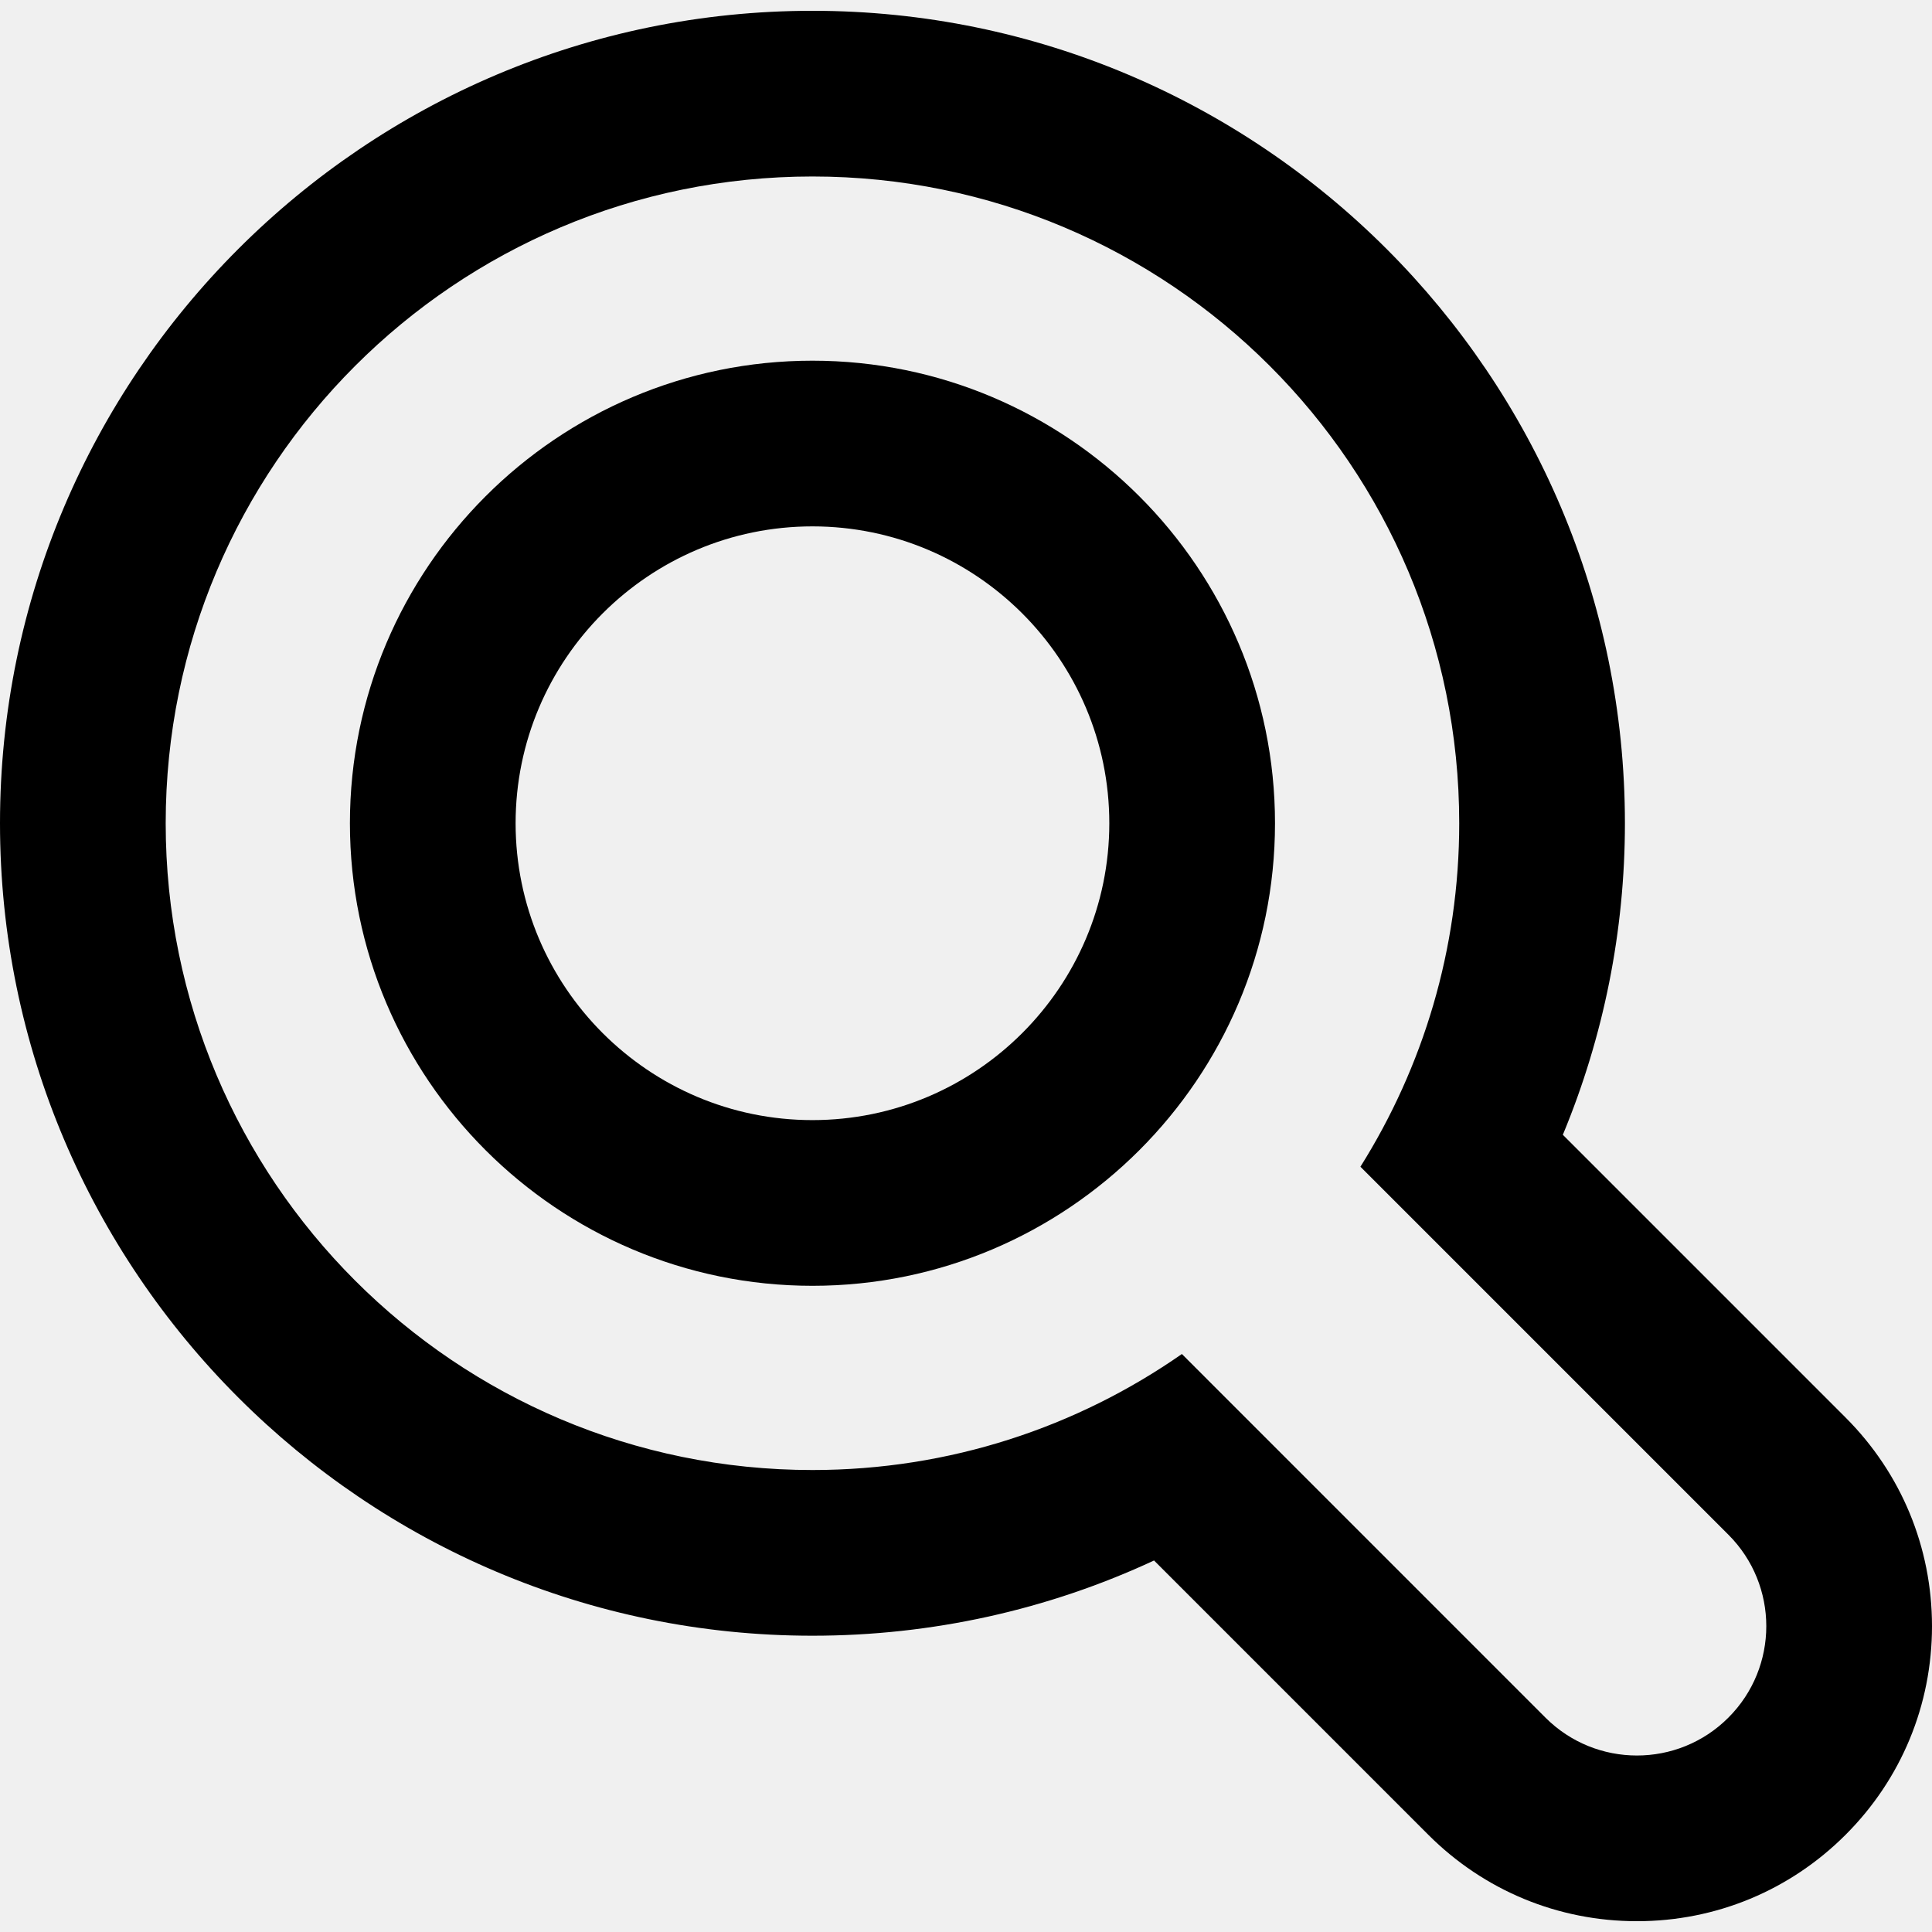
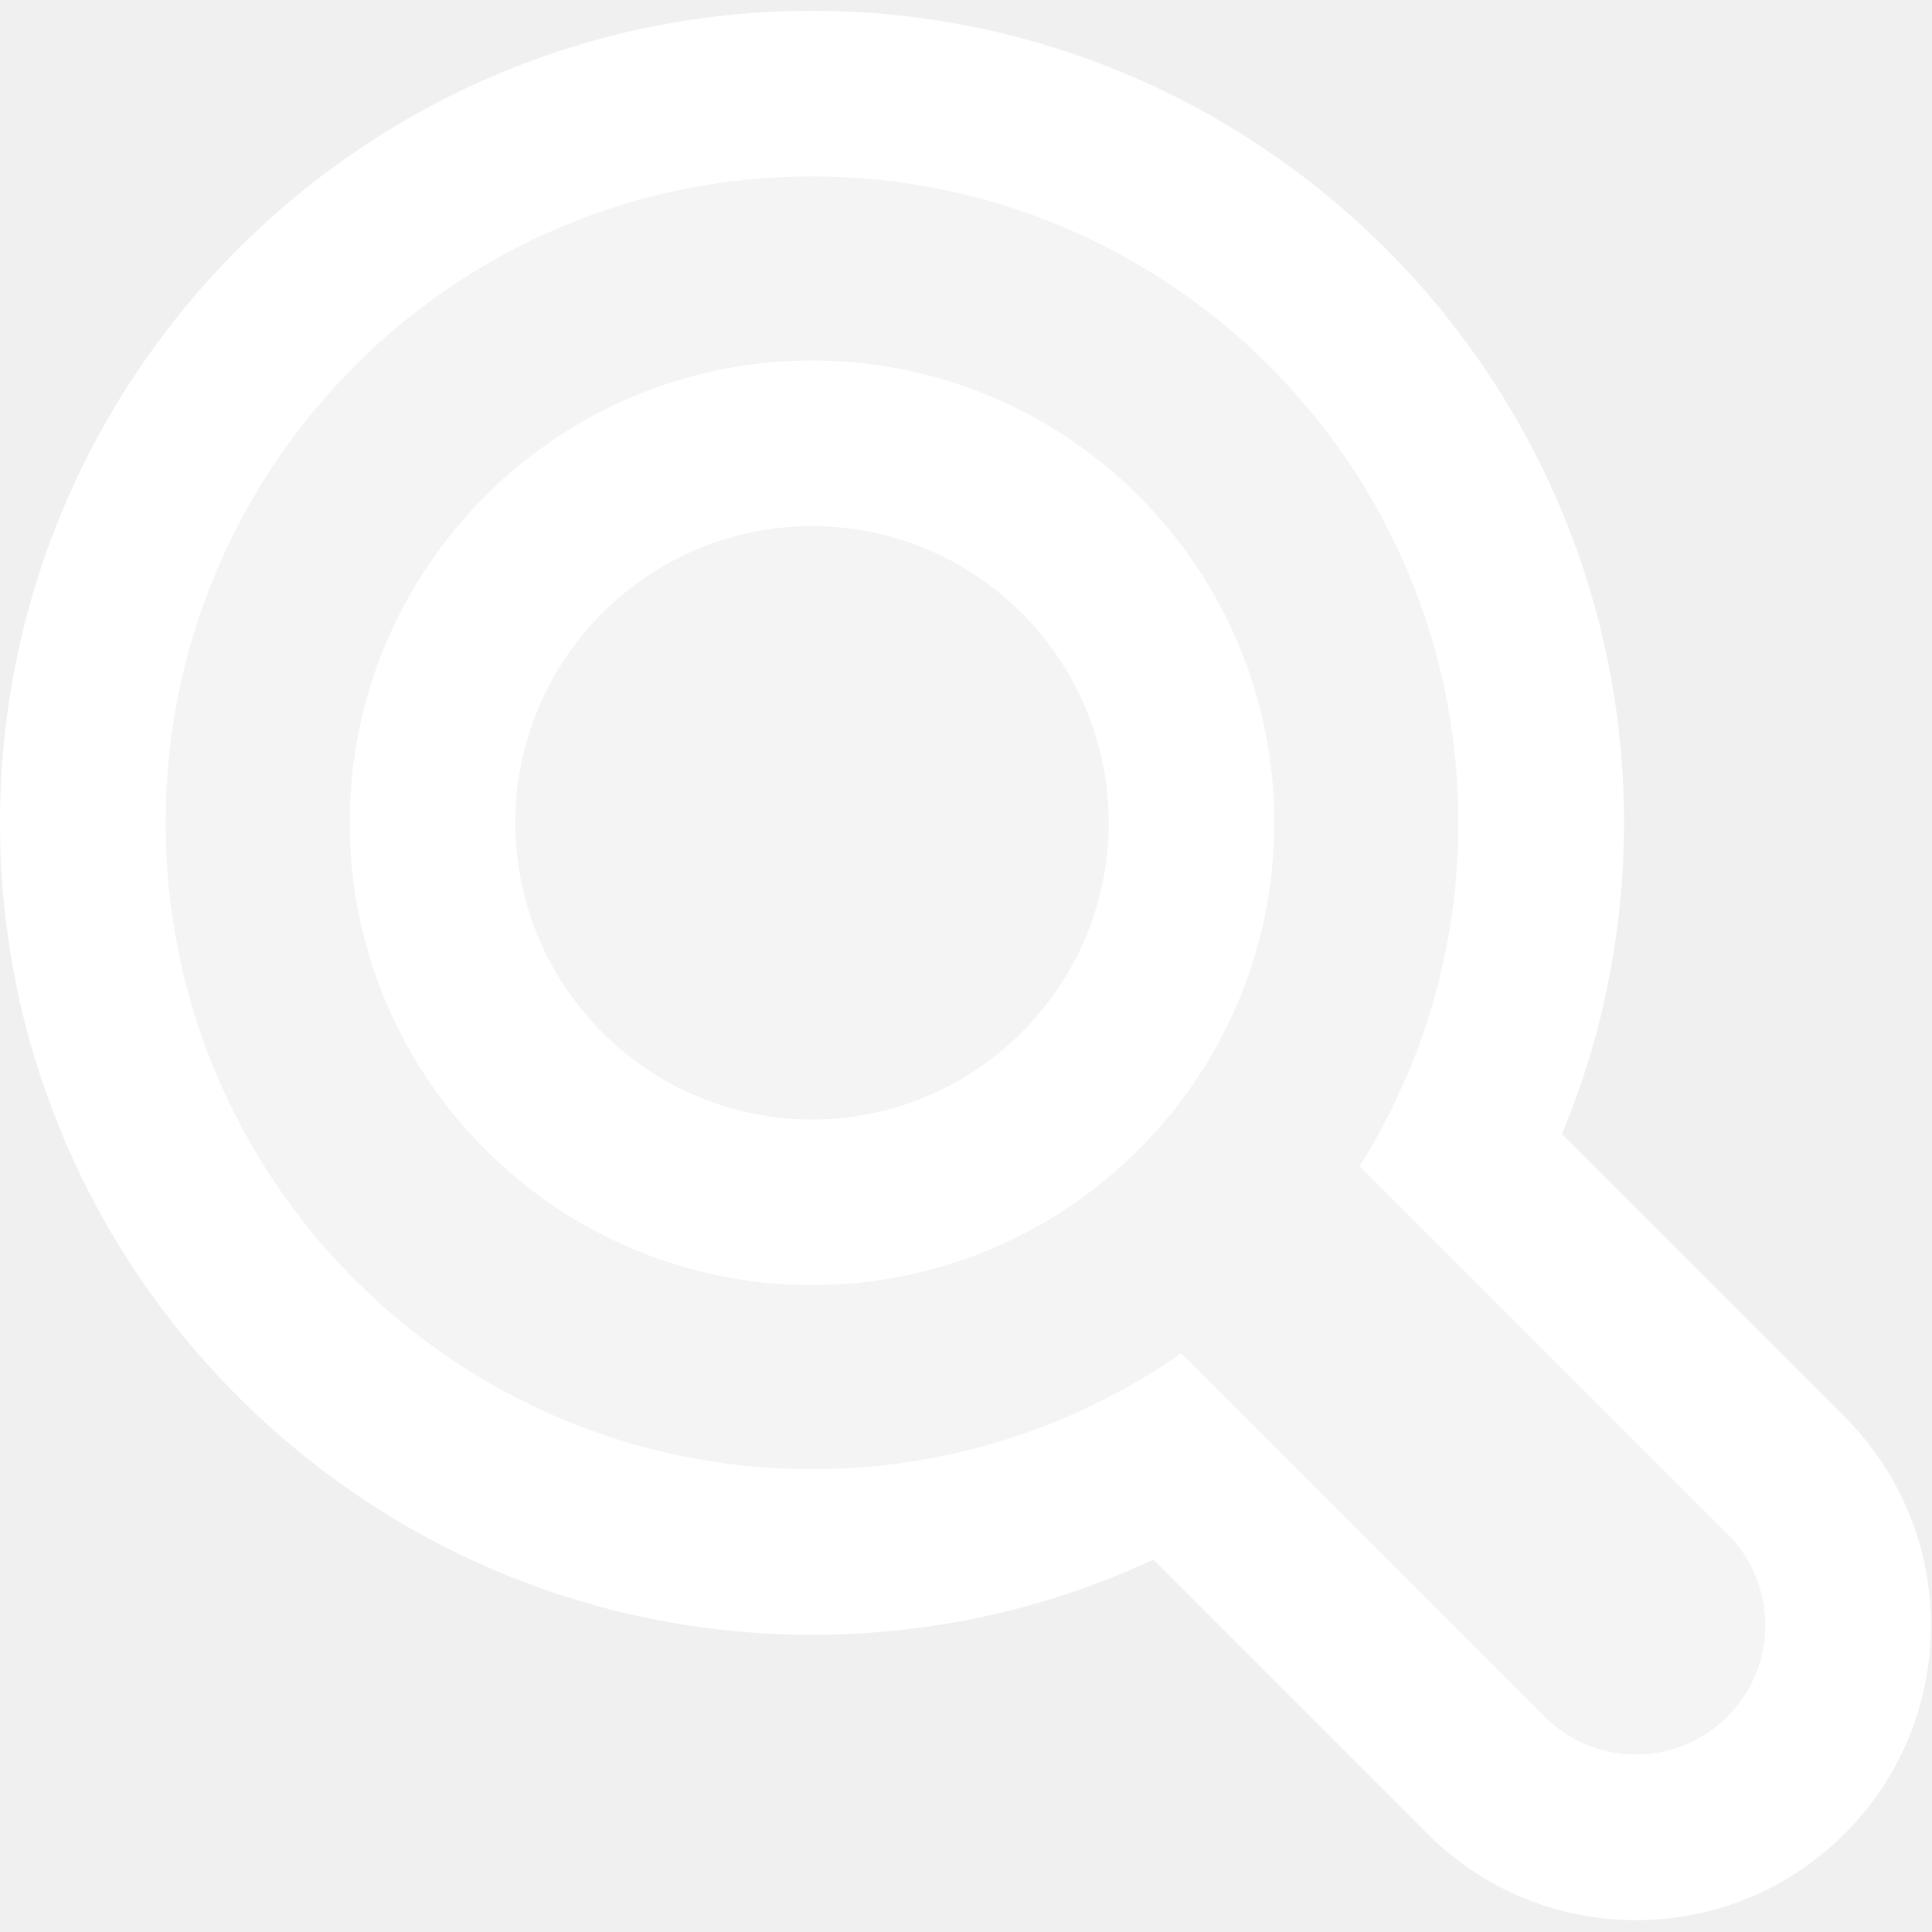
- <svg xmlns="http://www.w3.org/2000/svg" version="1.1" id="Capa_1" x="0px" y="0px" viewBox="0 0 69.961 69.961" style="enable-background:new 0 0 69.961 69.961;" xml:space="preserve">
-   <g>
-     <path d="M66.829,51.329L56.593,41.093c1.479-3.56,2.248-7.387,2.248-11.282c0-16.222-13.198-29.42-29.421-29.42   C13.198,0.391,0,13.589,0,29.811c0,16.223,13.198,29.421,29.42,29.421c4.318,0,8.518-0.932,12.37-2.724l9.931,9.932   c2.019,2.019,4.701,3.13,7.556,3.13s5.539-1.112,7.557-3.132c2.016-2.015,3.127-4.698,3.127-7.553   C69.96,56.032,68.849,53.348,66.829,51.329z M62.588,62.198c-0.914,0.915-2.113,1.372-3.312,1.372s-2.397-0.457-3.313-1.372   L42.798,49.031c-3.794,2.646-8.403,4.201-13.378,4.201C16.485,53.232,6,42.746,6,29.811s10.485-23.42,23.42-23.42   s23.421,10.485,23.421,23.42c0,4.57-1.314,8.832-3.578,12.438l13.325,13.325C64.418,57.403,64.418,60.369,62.588,62.198z" />
-     <path d="M29.42,13.061c-9.235,0-16.749,7.514-16.749,16.75s7.514,16.75,16.749,16.75c9.236,0,16.75-7.514,16.75-16.75   S38.656,13.061,29.42,13.061z M29.42,40.561c-5.927,0-10.749-4.822-10.749-10.75s4.822-10.75,10.749-10.75   c5.928,0,10.75,4.822,10.75,10.75S35.348,40.561,29.42,40.561z" />
-   </g>
-   <g>
- </g>
-   <g>
- </g>
-   <g>
- </g>
-   <g>
- </g>
-   <g>
- </g>
-   <g>
- </g>
-   <g>
- </g>
-   <g>
- </g>
-   <g>
- </g>
-   <g>
- </g>
-   <g>
- </g>
-   <g>
- </g>
-   <g>
- </g>
-   <g>
- </g>
-   <g>
- </g>
+ <svg xmlns="http://www.w3.org/2000/svg" width="70" height="70" viewBox="0 0 70 70" fill="none">
+   <path d="M66.829 51.329L56.593 41.093C58.072 37.533 58.841 33.706 58.841 29.811C58.841 13.589 45.643 0.391 29.42 0.391C13.198 0.391 0 13.589 0 29.811C0 46.034 13.198 59.232 29.42 59.232C33.738 59.232 37.938 58.3 41.79 56.508L51.721 66.44C53.74 68.459 56.422 69.57 59.277 69.57C62.132 69.57 64.816 68.458 66.834 66.438C68.85 64.423 69.961 61.74 69.961 58.885C69.96 56.032 68.849 53.348 66.829 51.329ZM62.588 62.198C61.674 63.113 60.475 63.57 59.276 63.57C58.077 63.57 56.879 63.113 55.963 62.198L42.798 49.031C39.004 51.677 34.395 53.232 29.42 53.232C16.485 53.232 6 42.746 6 29.811C6 16.876 16.485 6.391 29.42 6.391C42.355 6.391 52.841 16.876 52.841 29.811C52.841 34.381 51.527 38.643 49.263 42.249L62.588 55.574C64.418 57.403 64.418 60.369 62.588 62.198Z" fill="white" />
+   <path d="M24 3L8 13.5C7.167 15 5.4 18.2 5 19C4.5 20 4 21.5 4 23.5C4 25.5 4.5 28.5 5 32C5.5 35.5 5 38.5 5.5 41C6 43.5 12 47 14 49C16 51 15 50.5 18 53.5C21 56.5 20 55 22.5 55C25 55 26.5 56 27.5 55C28.5 54 36.5 53.5 38.5 53.5C40.5 53.5 43 55 44 56C44.8 56.8 50.667 60.667 53.5 62.5C55.833 63.833 61 66.5 63 66.5C65 66.5 66.167 60.167 66.5 57C62.167 51.5 53.5 40.3 53.5 39.5C53.5 38.7 54.5 34.5 55 32.5C54.833 28.833 54.6 21 55 19C55.4 17 47.833 10.167 44 7L24 3Z" fill="white" fill-opacity="0.3" />
+   <path d="M29.42 13.061C20.185 13.061 12.671 20.575 12.671 29.811C12.671 39.047 20.185 46.561 29.42 46.561C38.656 46.561 46.17 39.047 46.17 29.811C46.17 20.575 38.656 13.061 29.42 13.061ZM29.42 40.561C23.493 40.561 18.671 35.739 18.671 29.811C18.671 23.883 23.493 19.061 29.42 19.061C35.348 19.061 40.17 23.883 40.17 29.811C40.17 35.739 35.348 40.561 29.42 40.561Z" fill="white" />
</svg>
